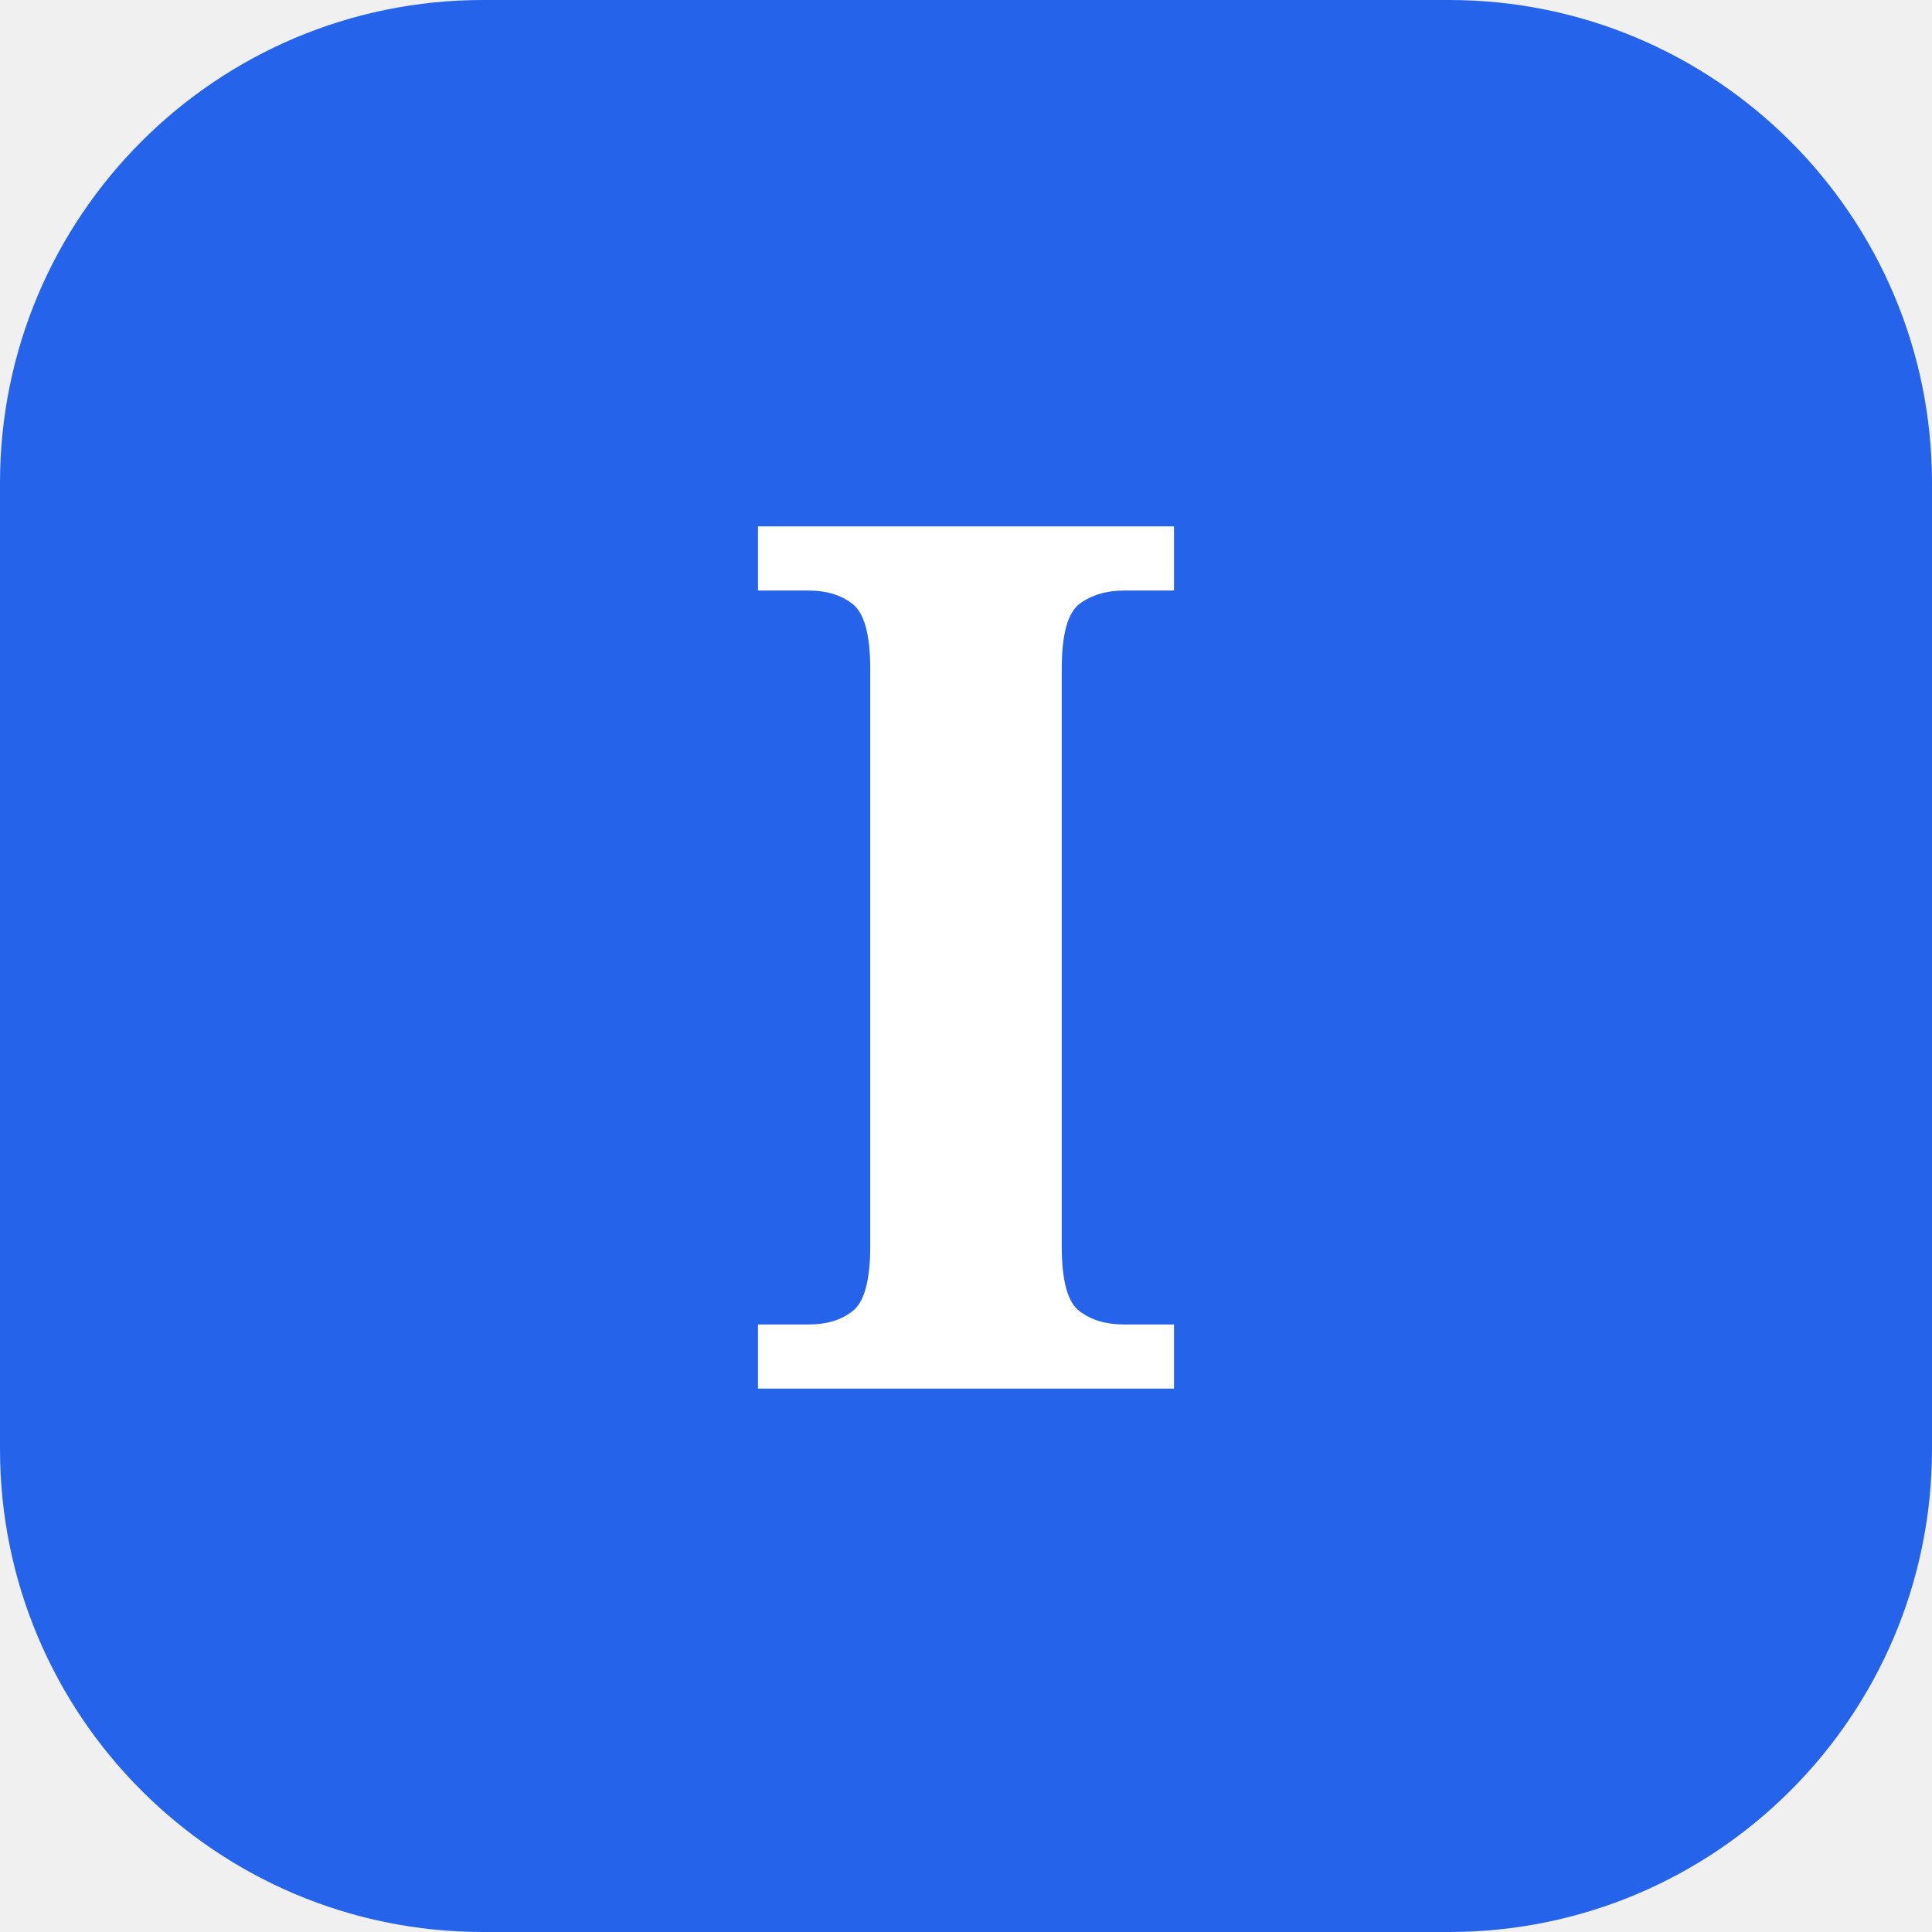
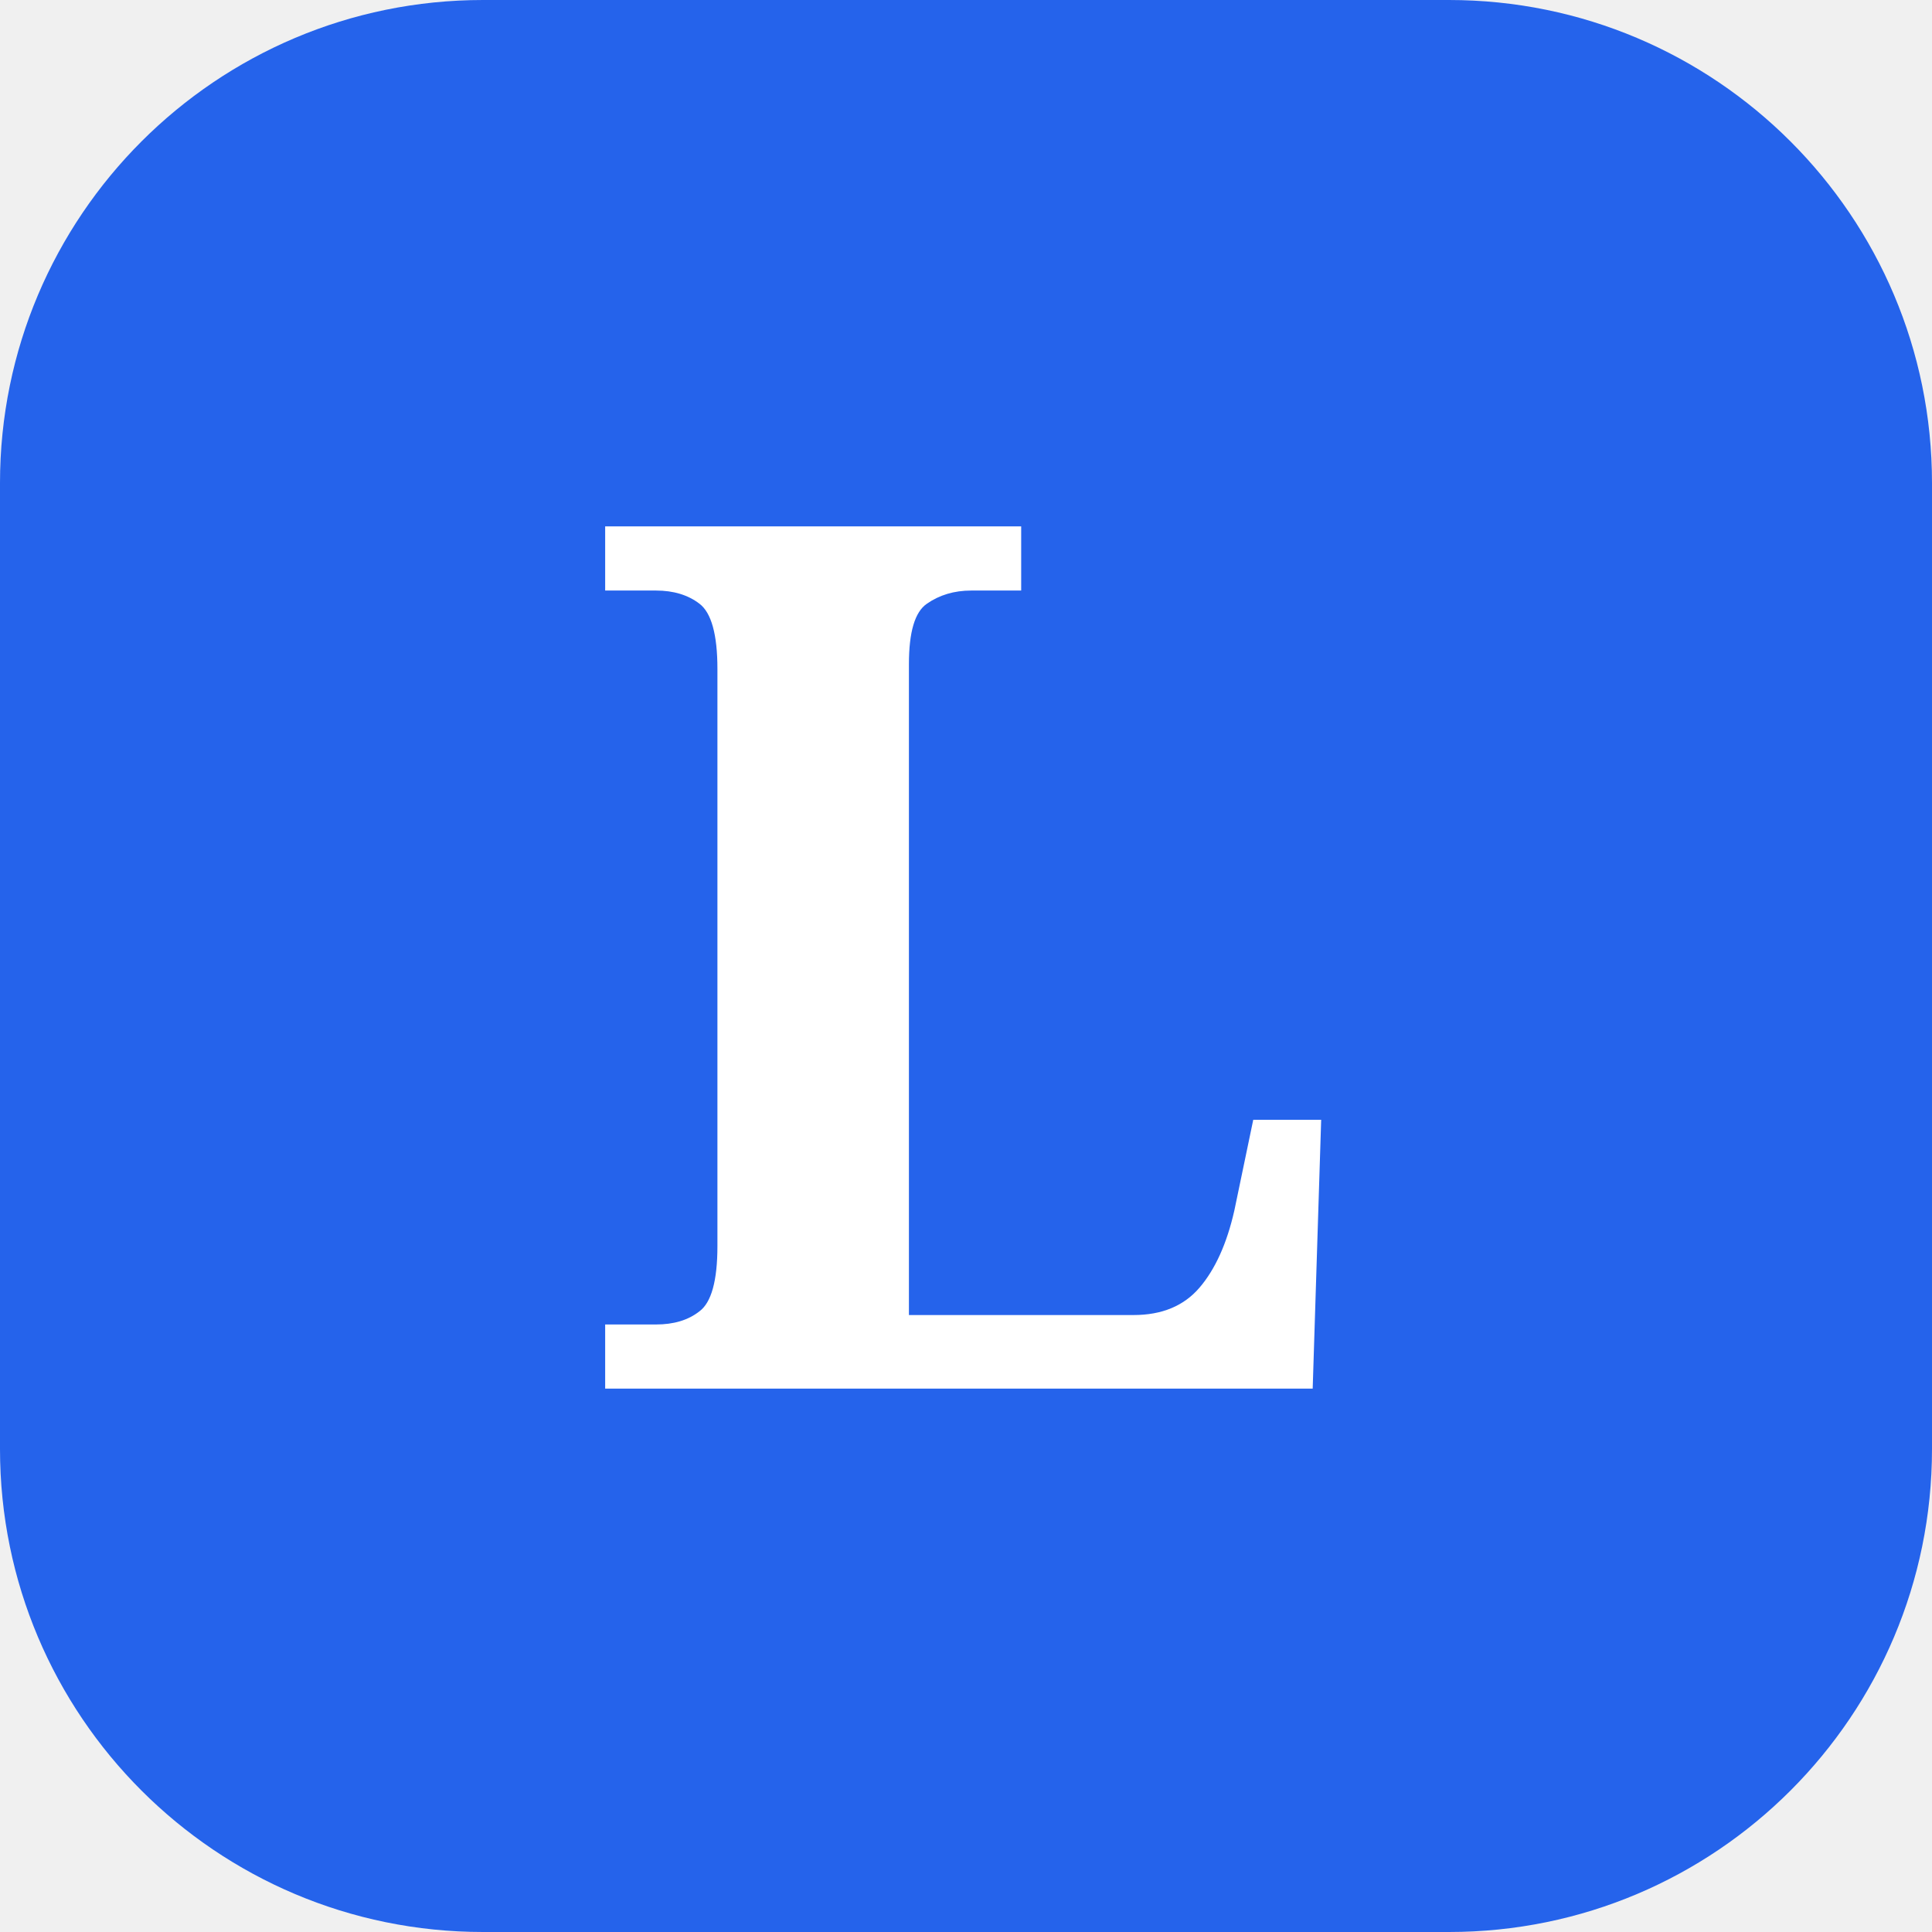
<svg xmlns="http://www.w3.org/2000/svg" viewBox="0 0 32 32">
  <rect width="32" height="32" rx="8" fill="#2563eb" />
-   <text x="16" y="23" font-family="Georgia, serif" font-size="20" font-weight="bold" fill="white" text-anchor="middle">I</text>
+   <text x="16" y="23" font-family="Georgia, serif" font-size="20" font-weight="bold" fill="white" text-anchor="middle">L</text>
</svg>
